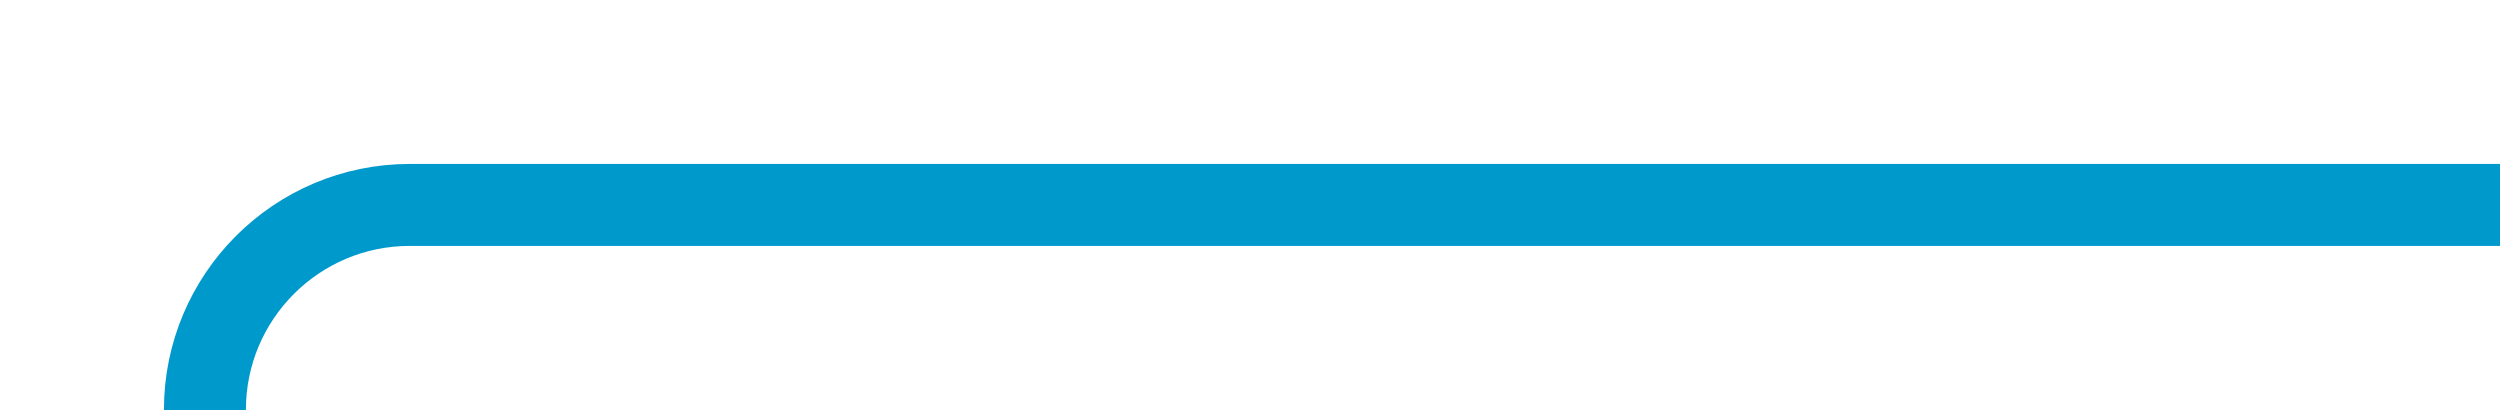
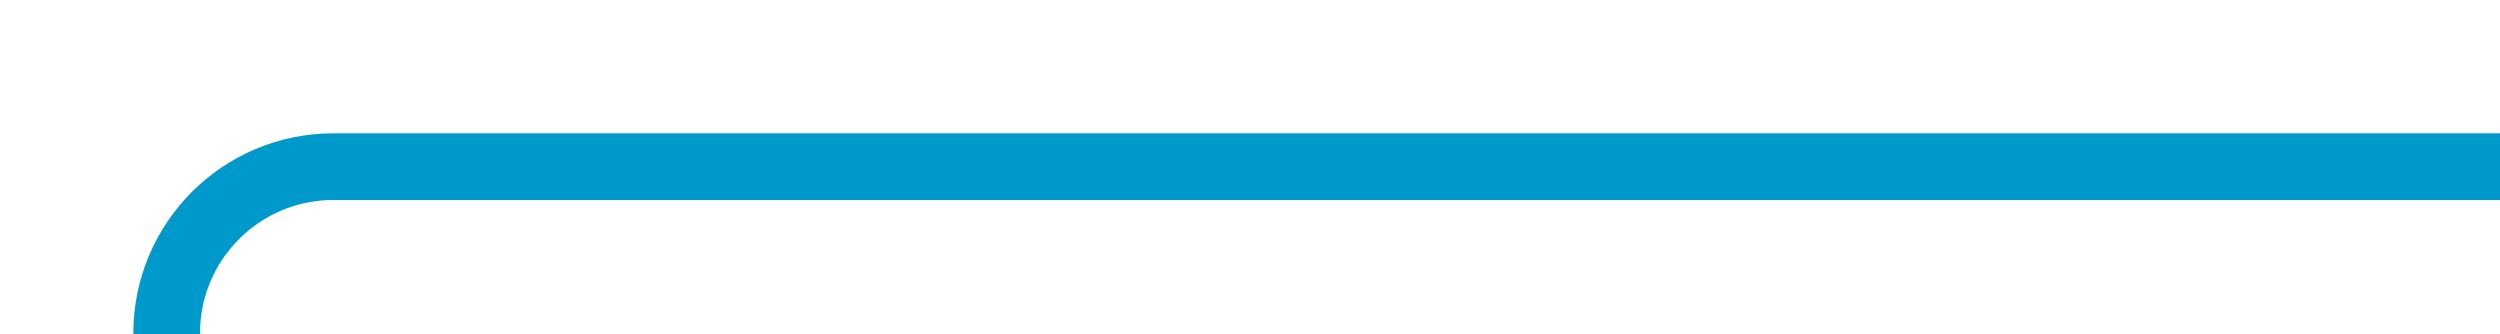
- <svg xmlns="http://www.w3.org/2000/svg" version="1.1" width="61px" height="10px" preserveAspectRatio="xMinYMid meet" viewBox="1229 757  61 8">
-   <path d="M 1176 1409  L 1229 1409  A 5 5 0 0 0 1234 1404 L 1234 766  A 5 5 0 0 1 1239 761 L 1290 761  " stroke-width="2" stroke="#0099cc" fill="none" />
+ <svg xmlns="http://www.w3.org/2000/svg" version="1.1" width="75px" height="10px" preserveAspectRatio="xMinYMid meet" viewBox="1215 757  75 8">
+   <path d="M 1161 3346  L 1215 3346  A 5 5 0 0 0 1220 3341 L 1220 2547  A 3 3 0 0 0 1223 2544 A 3 3 0 0 0 1220 2541 L 1220 1808  A 3 3 0 0 0 1223 1805 A 3 3 0 0 0 1220 1802 L 1220 1412  A 3 3 0 0 0 1223 1409 A 3 3 0 0 0 1220 1406 L 1220 793  A 3 3 0 0 0 1223 790 A 3 3 0 0 0 1220 787 L 1220 766  A 5 5 0 0 1 1225 761 L 1290 761  " stroke-width="2" stroke="#0099cc" fill="none" />
</svg>
